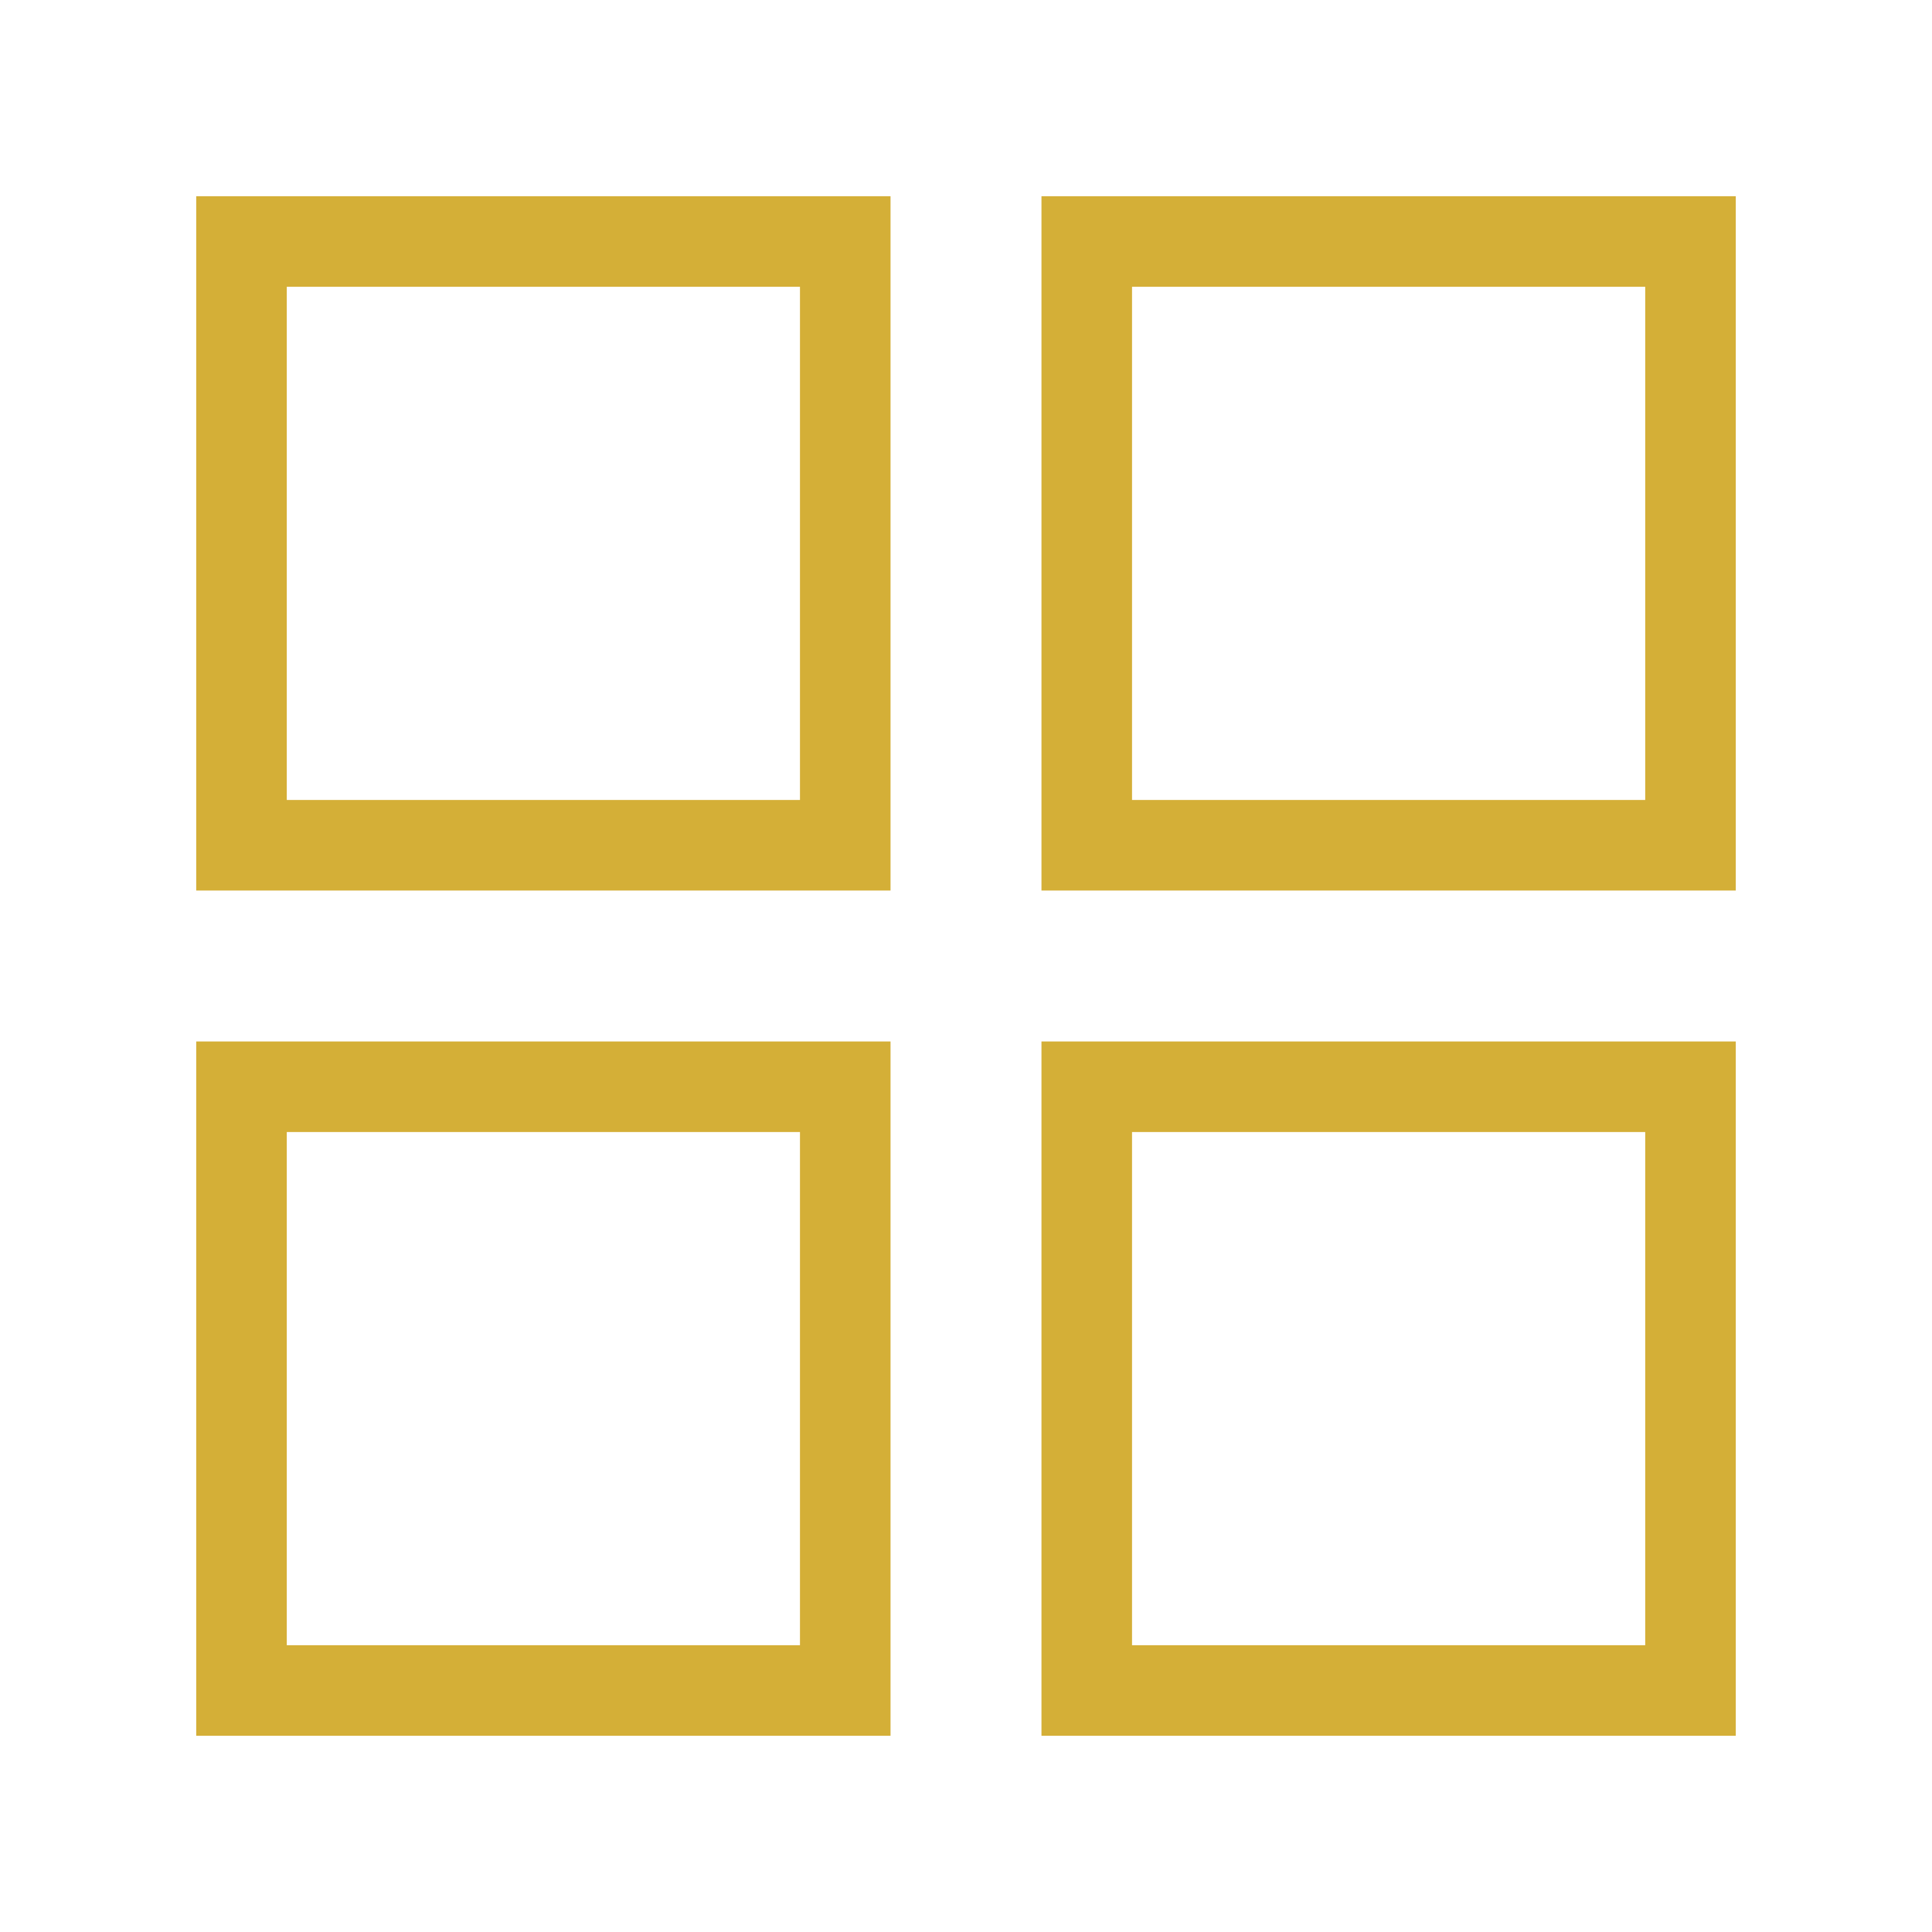
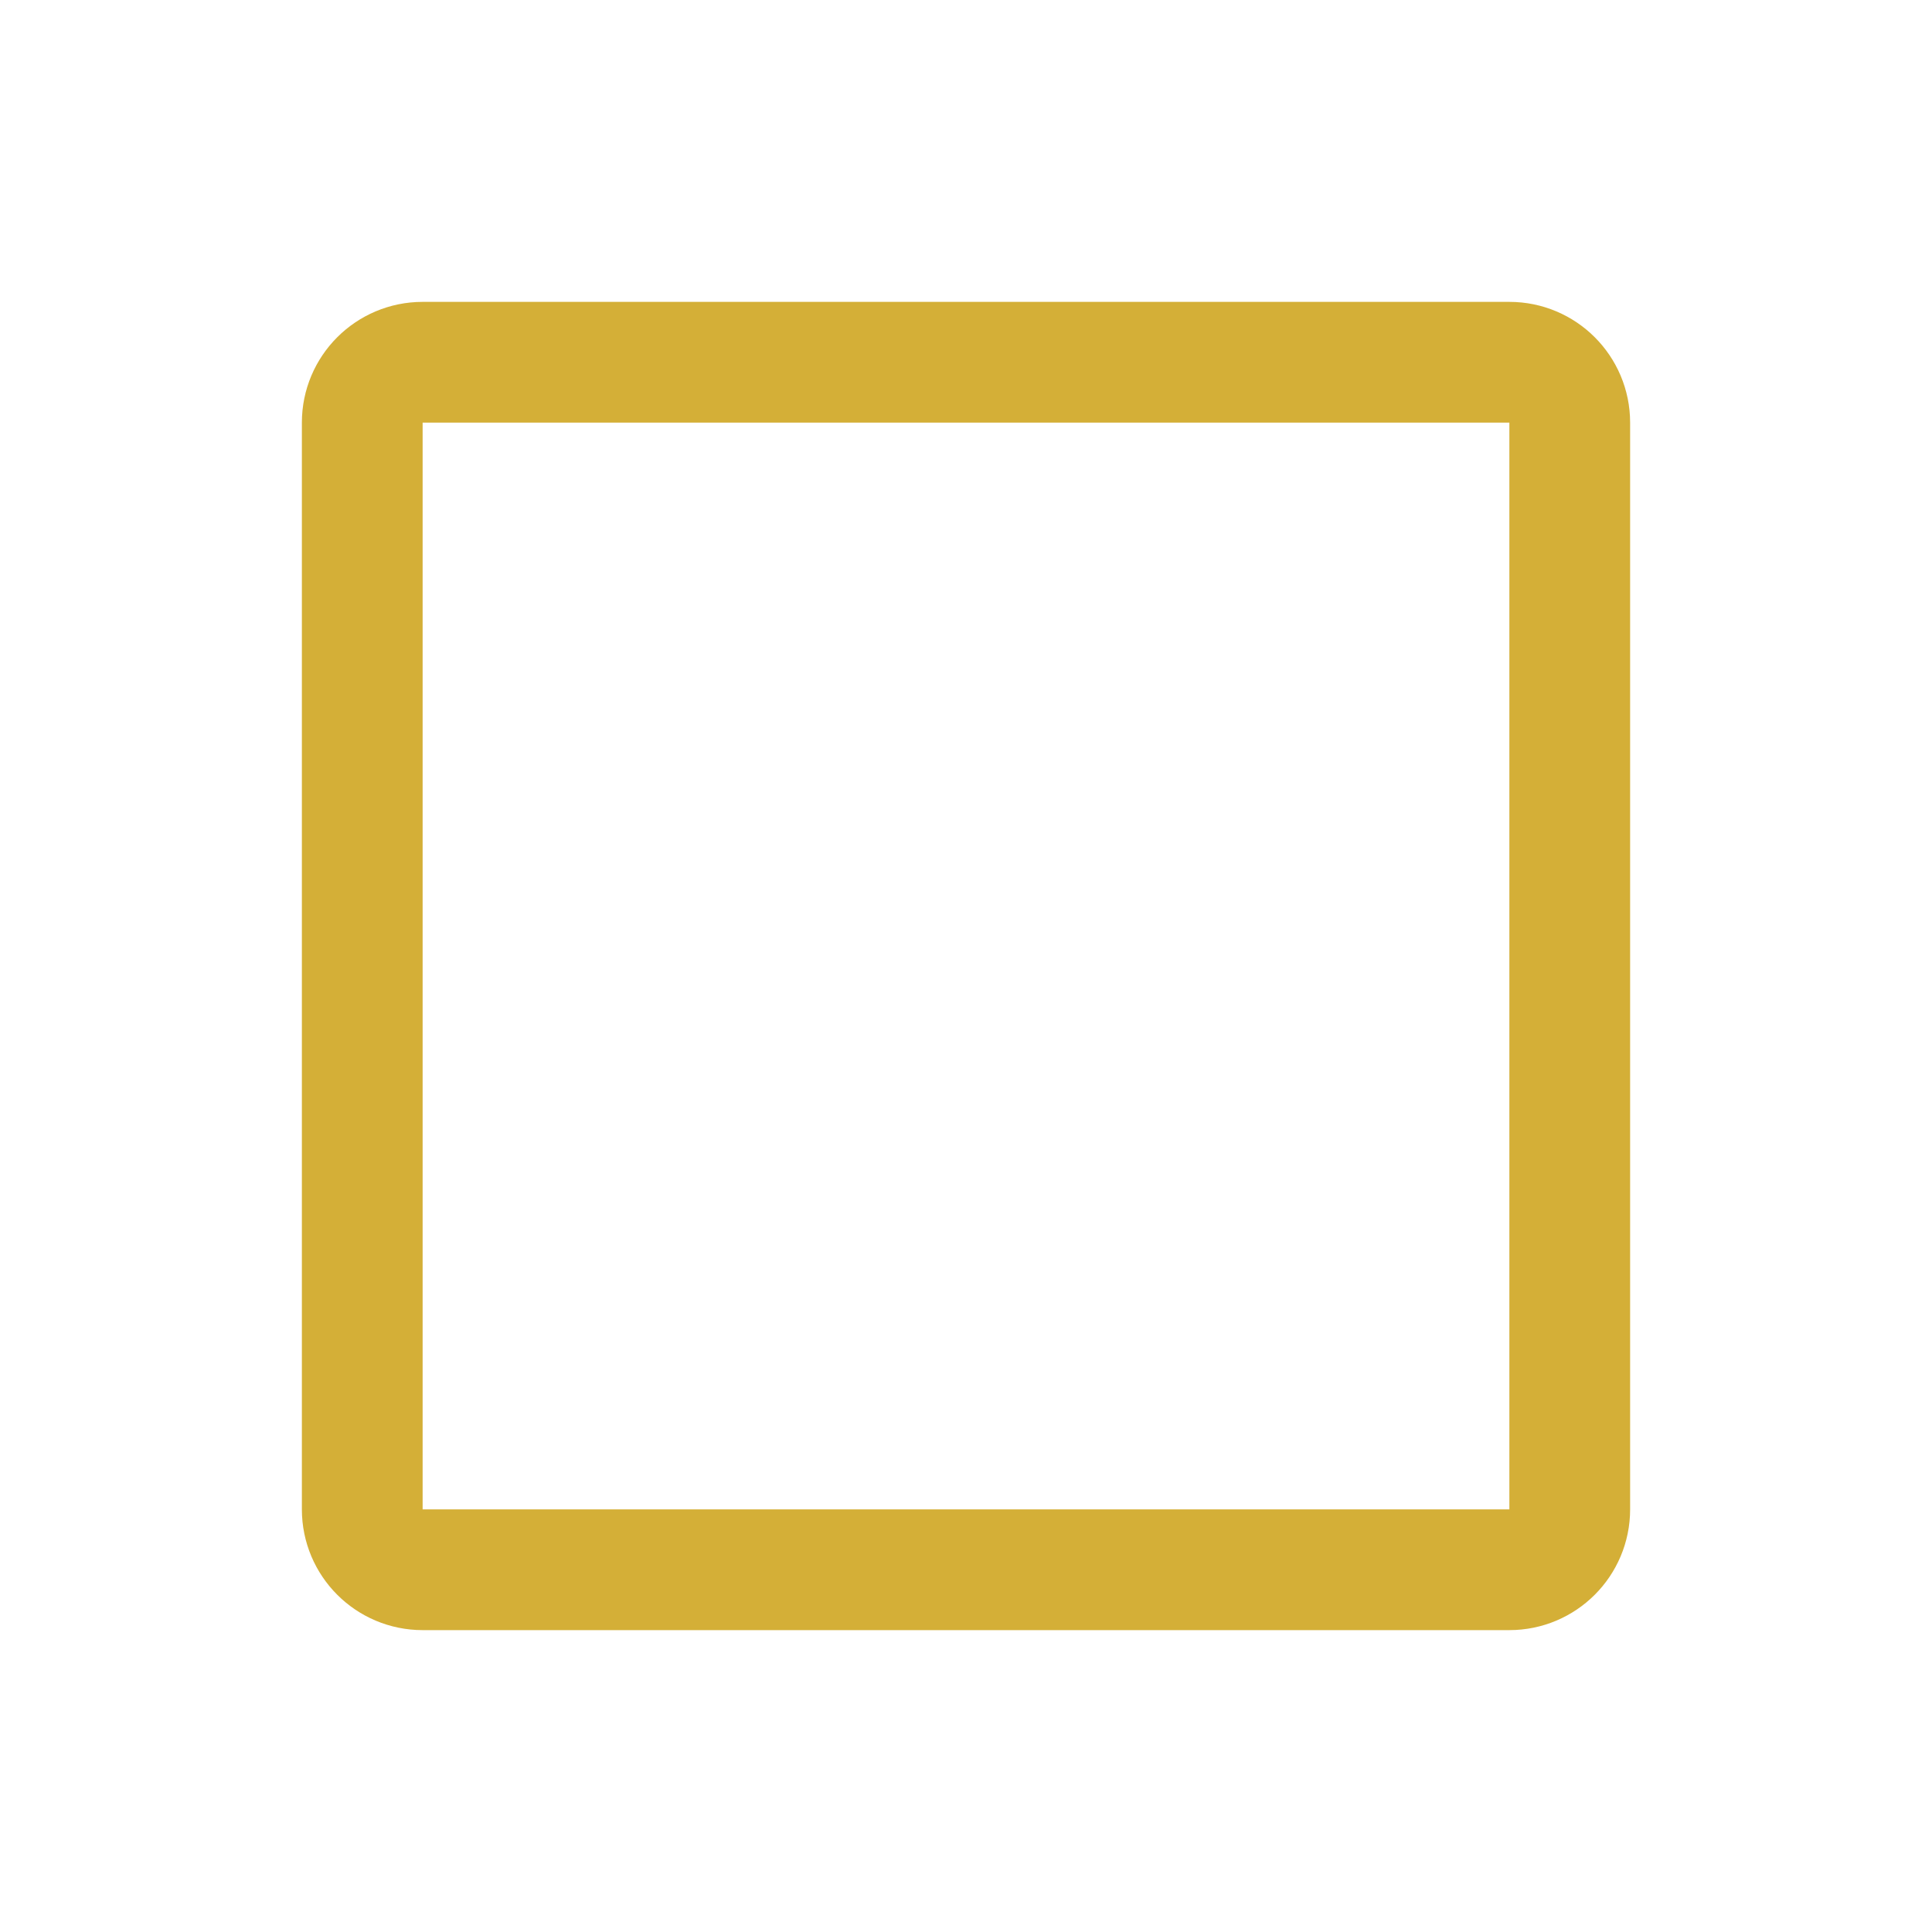
- <svg xmlns="http://www.w3.org/2000/svg" viewBox="0 0 64 64" fill="none">
-   <rect x="8" y="8" width="20" height="20" stroke="#d4af37" stroke-width="3" />
-   <rect x="36" y="8" width="20" height="20" stroke="#d4af37" stroke-width="3" />
-   <rect x="8" y="36" width="20" height="20" stroke="#d4af37" stroke-width="3" />
-   <rect x="36" y="36" width="20" height="20" stroke="#d4af37" stroke-width="3" />
+ <svg xmlns="http://www.w3.org/2000/svg" width="64" height="64" viewBox="0 0 64 64" fill="none" stroke="#d4af37" stroke-width="4" stroke-linecap="round" stroke-linejoin="round">
+   <rect x="12" y="12" width="40" height="40" rx="2" ry="2" />
</svg>
